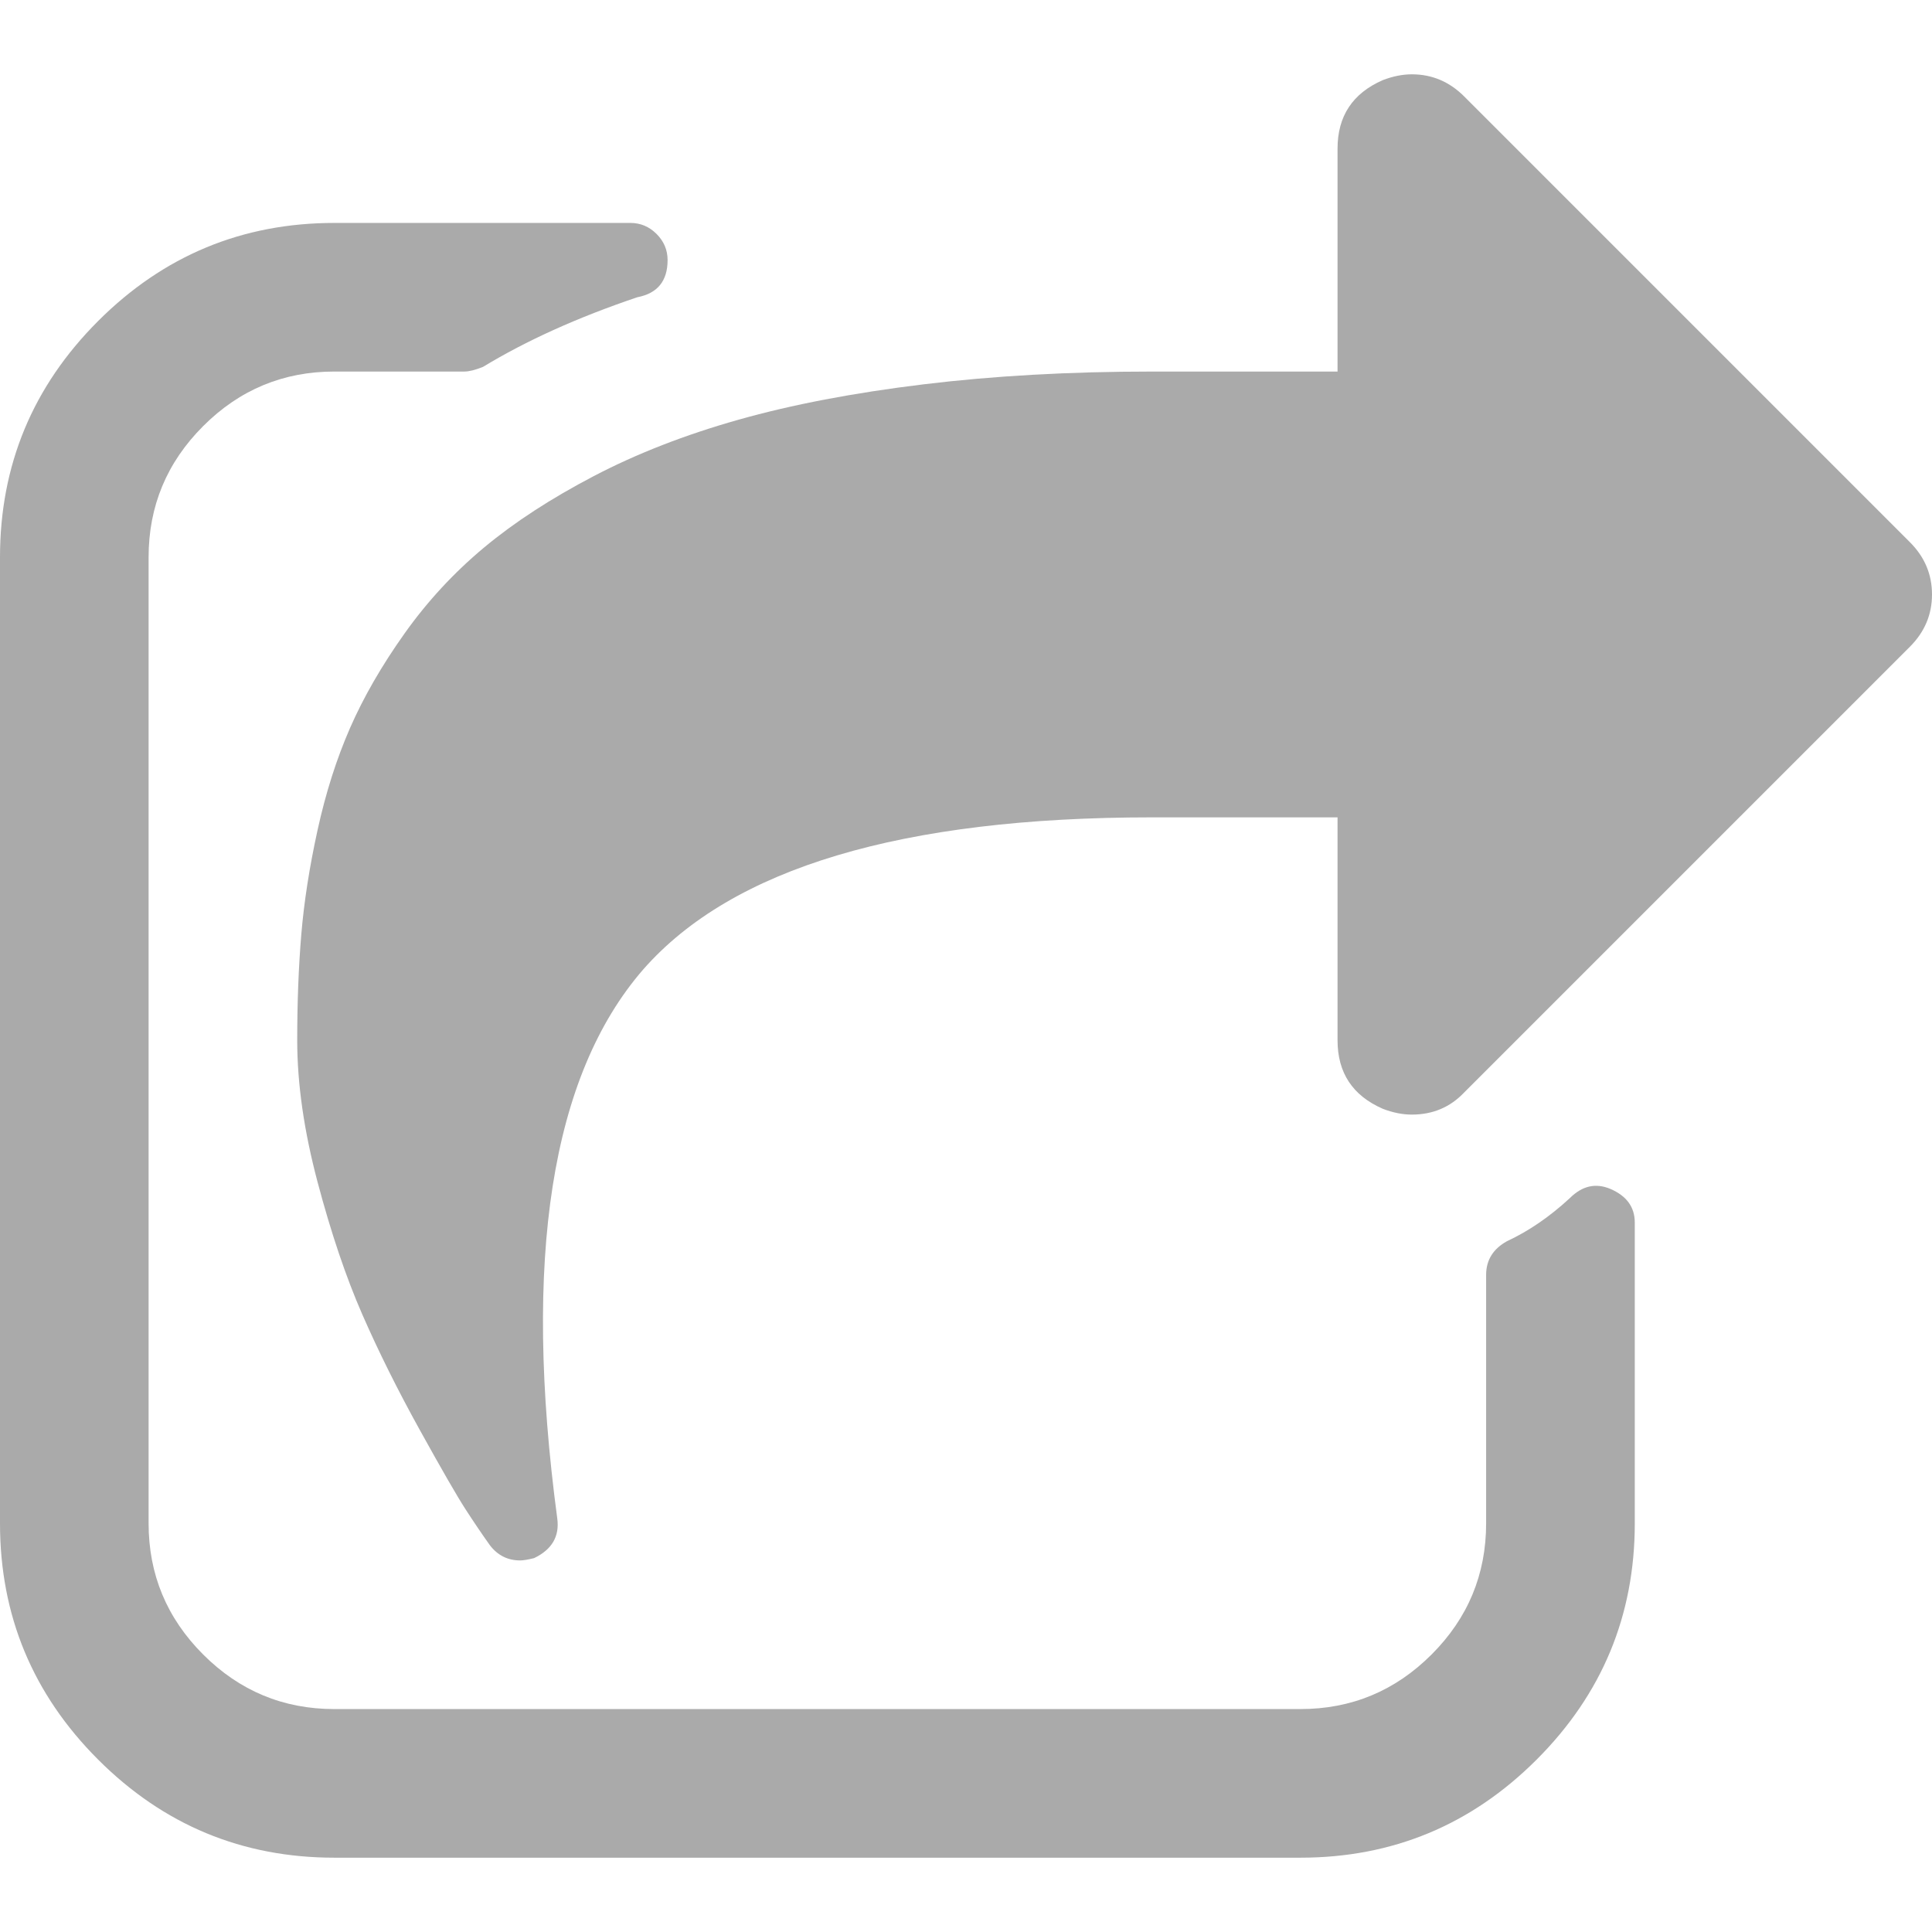
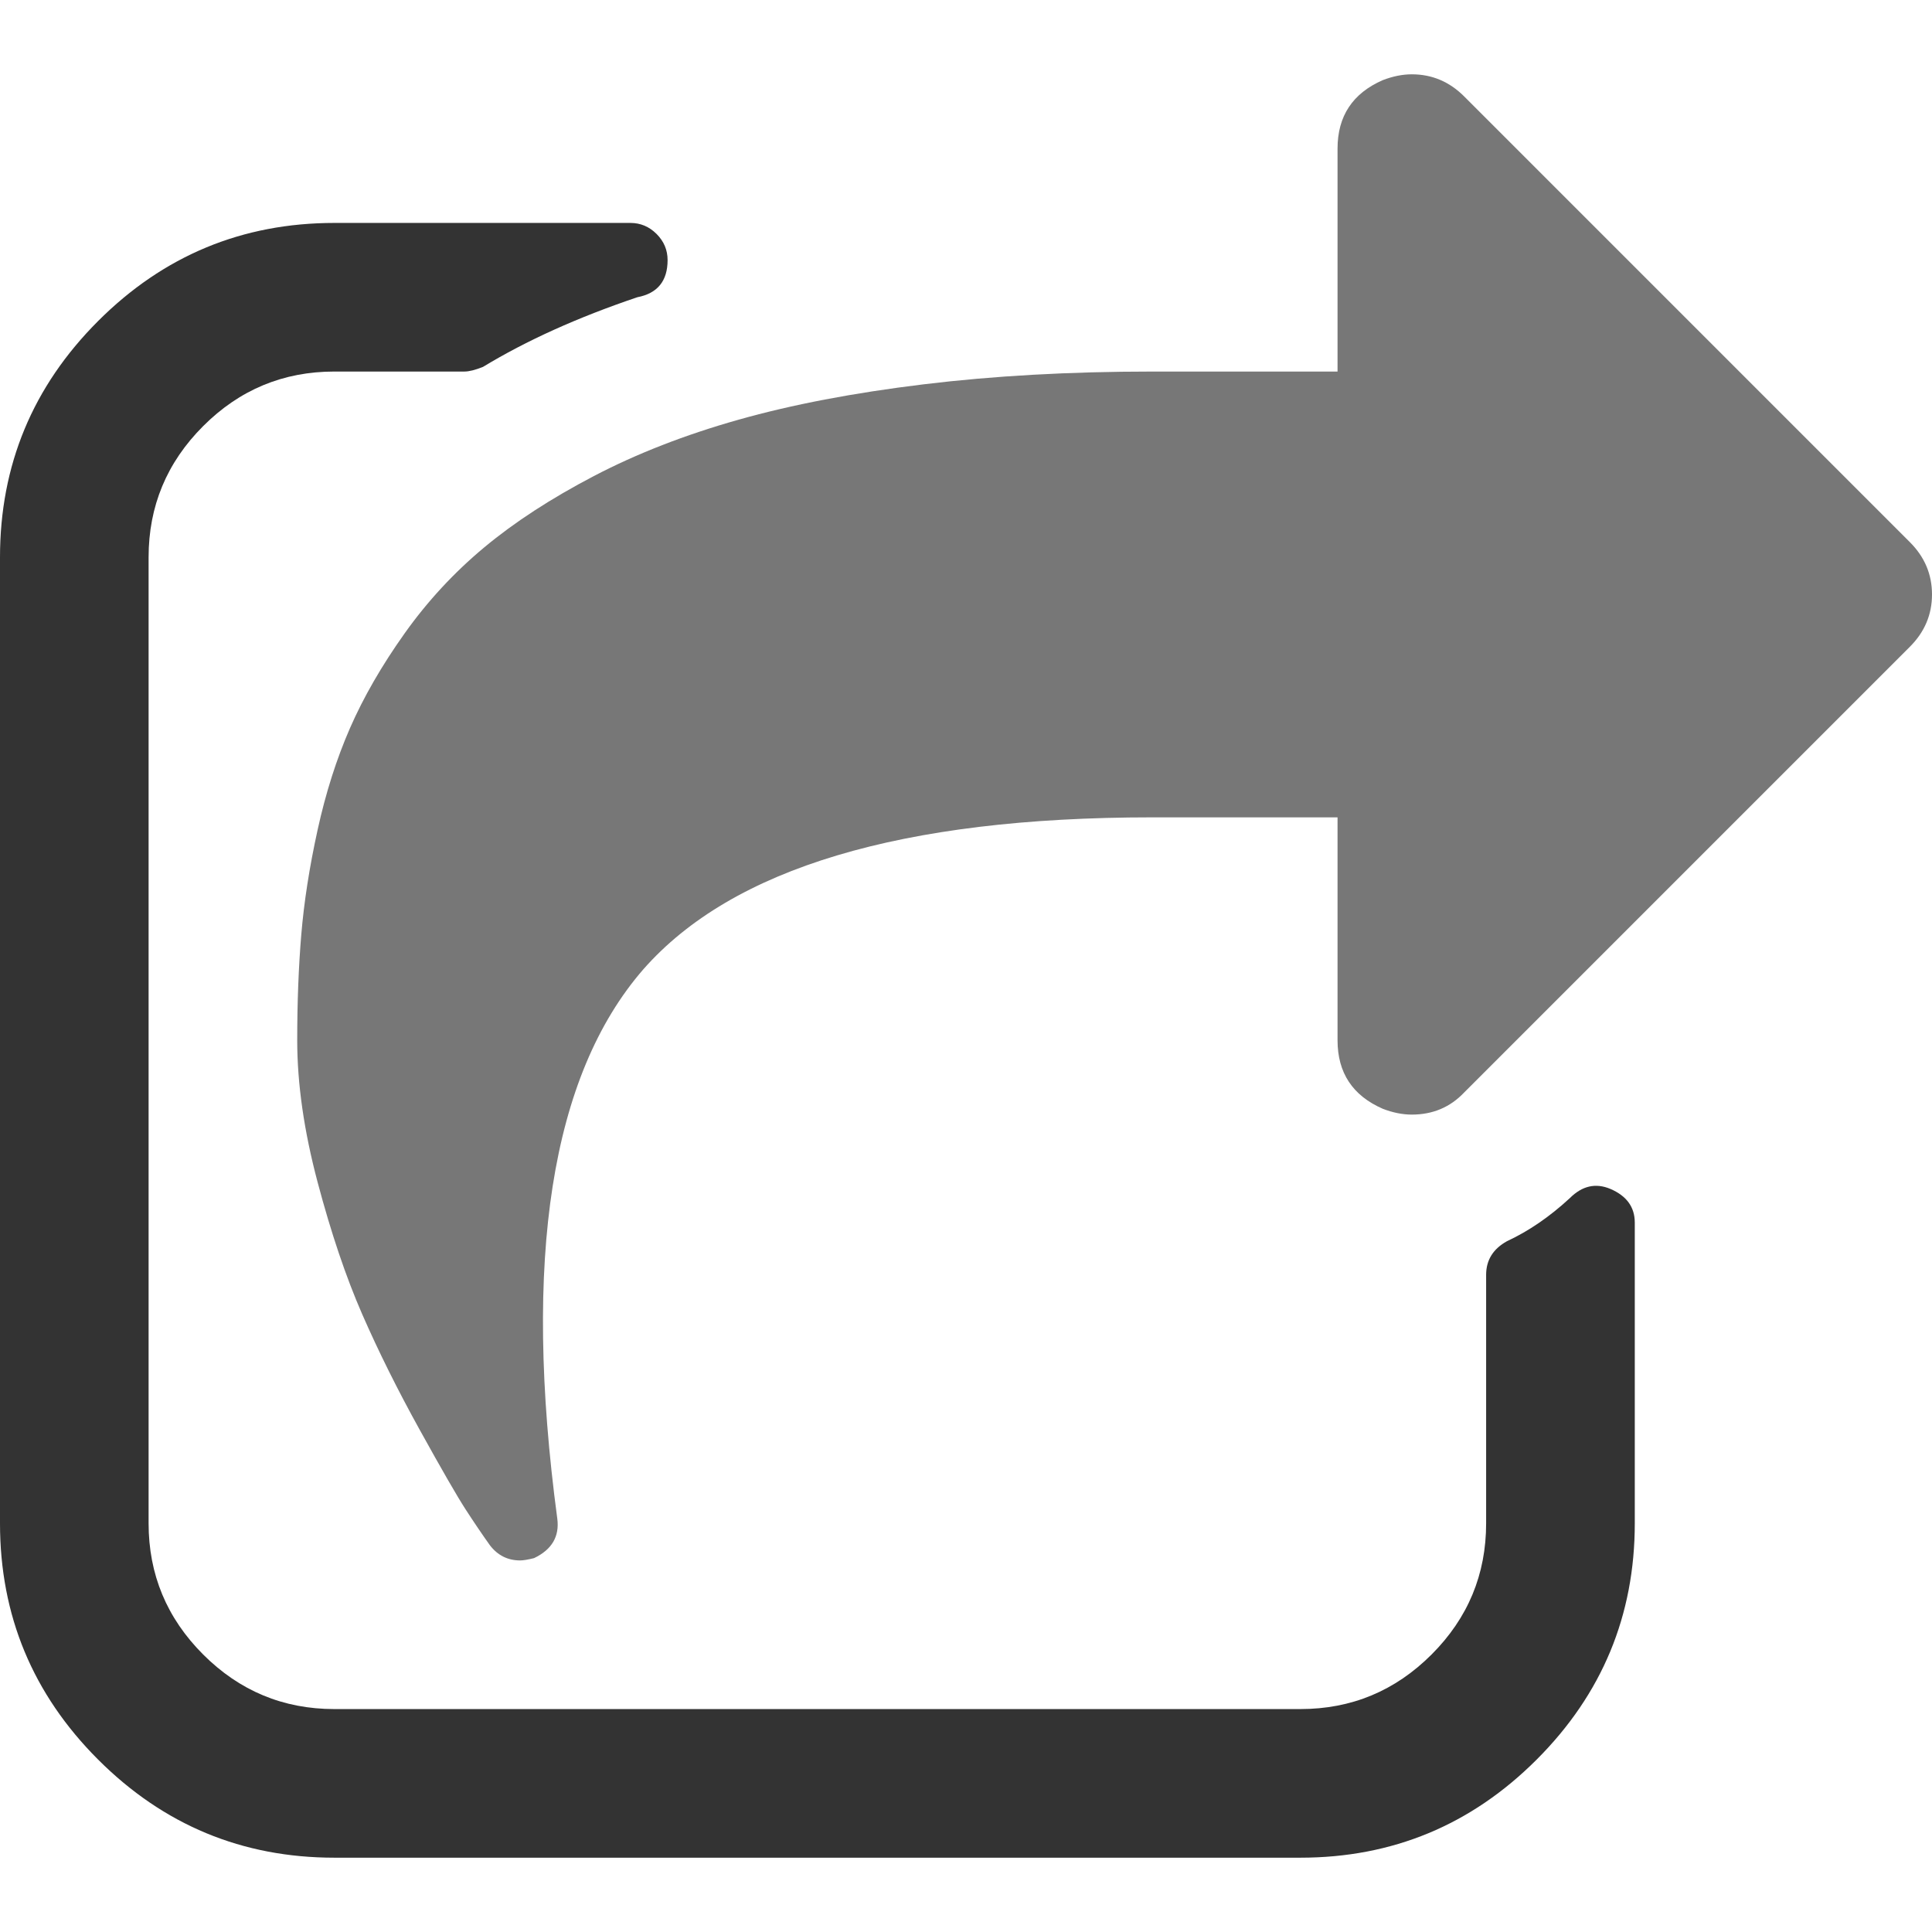
<svg xmlns="http://www.w3.org/2000/svg" version="1.1" id="Capa_1" x="0px" y="0px" width="60px" height="60px" viewBox="0 0 475.082 475.081" style="enable-background:new 0 0 475.082 475.081;" xml:space="preserve">
  <g>
    <g>
-       <path fill="#aaaaaa" d="M469.658,133.333L360.029,23.697c-3.621-3.617-7.909-5.424-12.854-5.424c-2.275,0-4.661,0.476-7.132,1.425    c-7.426,3.237-11.139,8.852-11.139,16.846v54.821h-45.683c-20.174,0-38.879,1.047-56.101,3.14    c-17.224,2.092-32.404,4.993-45.537,8.708c-13.134,3.708-24.983,8.326-35.547,13.846c-10.562,5.518-19.555,11.372-26.98,17.559    c-7.426,6.186-13.943,13.23-19.558,21.129c-5.618,7.898-10.088,15.653-13.422,23.267c-3.328,7.616-5.992,15.99-7.992,25.125    c-2.002,9.137-3.333,17.701-3.999,25.693c-0.666,7.994-0.999,16.657-0.999,25.979c0,10.663,1.668,22.271,4.998,34.838    c3.331,12.559,6.995,23.407,10.992,32.545c3.996,9.13,8.709,18.603,14.134,28.403c5.424,9.802,9.182,16.317,11.276,19.555    c2.093,3.23,4.095,6.187,5.997,8.85c1.903,2.474,4.377,3.71,7.421,3.71c0.765,0,1.902-0.186,3.427-0.568    c4.377-2.095,6.279-5.325,5.708-9.705c-8.564-63.954-1.52-108.973,21.128-135.047c21.892-24.934,63.575-37.403,125.051-37.403    h45.686v54.816c0,8.001,3.71,13.613,11.136,16.851c2.471,0.951,4.853,1.424,7.132,1.424c5.14,0,9.425-1.807,12.854-5.421    l109.633-109.637c3.613-3.619,5.424-7.898,5.424-12.847C475.082,141.23,473.271,136.944,469.658,133.333z" />
-       <path fill="#aaaaaa" d="M395.996,292.356c-3.625-1.529-6.951-0.763-9.993,2.283c-4.948,4.568-10.092,8.093-15.42,10.564    c-3.433,1.902-5.141,4.66-5.141,8.277v61.104c0,12.562-4.466,23.308-13.415,32.26c-8.945,8.946-19.704,13.419-32.264,13.419    H82.222c-12.564,0-23.318-4.473-32.264-13.419c-8.947-8.952-13.418-19.697-13.418-32.26V137.039    c0-12.563,4.471-23.313,13.418-32.259c8.945-8.947,19.699-13.418,32.264-13.418h31.977c1.141,0,2.666-0.383,4.568-1.143    c10.66-6.473,23.313-12.185,37.972-17.133c4.949-0.95,7.423-3.994,7.423-9.136c0-2.474-0.903-4.611-2.712-6.423    c-1.809-1.804-3.946-2.708-6.423-2.708H82.226c-22.65,0-42.018,8.042-58.102,24.125C8.042,95.026,0,114.394,0,137.044v237.537    c0,22.651,8.042,42.018,24.125,58.102c16.084,16.084,35.452,24.126,58.102,24.126h237.541c22.647,0,42.017-8.042,58.101-24.126    c16.085-16.084,24.127-35.45,24.127-58.102v-73.946C401.995,296.829,399.996,294.071,395.996,292.356z" />
+       <path fill="#777777" d="M469.658,133.333L360.029,23.697c-3.621-3.617-7.909-5.424-12.854-5.424c-2.275,0-4.661,0.476-7.132,1.425    c-7.426,3.237-11.139,8.852-11.139,16.846v54.821h-45.683c-20.174,0-38.879,1.047-56.101,3.14    c-17.224,2.092-32.404,4.993-45.537,8.708c-13.134,3.708-24.983,8.326-35.547,13.846c-10.562,5.518-19.555,11.372-26.98,17.559    c-7.426,6.186-13.943,13.23-19.558,21.129c-5.618,7.898-10.088,15.653-13.422,23.267c-3.328,7.616-5.992,15.99-7.992,25.125    c-2.002,9.137-3.333,17.701-3.999,25.693c-0.666,7.994-0.999,16.657-0.999,25.979c0,10.663,1.668,22.271,4.998,34.838    c3.331,12.559,6.995,23.407,10.992,32.545c3.996,9.13,8.709,18.603,14.134,28.403c5.424,9.802,9.182,16.317,11.276,19.555    c2.093,3.23,4.095,6.187,5.997,8.85c1.903,2.474,4.377,3.71,7.421,3.71c0.765,0,1.902-0.186,3.427-0.568    c4.377-2.095,6.279-5.325,5.708-9.705c-8.564-63.954-1.52-108.973,21.128-135.047c21.892-24.934,63.575-37.403,125.051-37.403    h45.686v54.816c0,8.001,3.71,13.613,11.136,16.851c2.471,0.951,4.853,1.424,7.132,1.424c5.14,0,9.425-1.807,12.854-5.421    l109.633-109.637c3.613-3.619,5.424-7.898,5.424-12.847C475.082,141.23,473.271,136.944,469.658,133.333z" />
+       <path fill="#333333" d="M395.996,292.356c-3.625-1.529-6.951-0.763-9.993,2.283c-4.948,4.568-10.092,8.093-15.42,10.564    c-3.433,1.902-5.141,4.66-5.141,8.277v61.104c0,12.562-4.466,23.308-13.415,32.26c-8.945,8.946-19.704,13.419-32.264,13.419    H82.222c-12.564,0-23.318-4.473-32.264-13.419c-8.947-8.952-13.418-19.697-13.418-32.26V137.039    c0-12.563,4.471-23.313,13.418-32.259c8.945-8.947,19.699-13.418,32.264-13.418h31.977c1.141,0,2.666-0.383,4.568-1.143    c10.66-6.473,23.313-12.185,37.972-17.133c4.949-0.95,7.423-3.994,7.423-9.136c0-2.474-0.903-4.611-2.712-6.423    c-1.809-1.804-3.946-2.708-6.423-2.708H82.226c-22.65,0-42.018,8.042-58.102,24.125C8.042,95.026,0,114.394,0,137.044v237.537    c0,22.651,8.042,42.018,24.125,58.102c16.084,16.084,35.452,24.126,58.102,24.126h237.541c22.647,0,42.017-8.042,58.101-24.126    c16.085-16.084,24.127-35.45,24.127-58.102v-73.946C401.995,296.829,399.996,294.071,395.996,292.356z" />
    </g>
  </g>
  <g>
</g>
  <g>
</g>
  <g>
</g>
  <g>
</g>
  <g>
</g>
  <g>
</g>
  <g>
</g>
  <g>
</g>
  <g>
</g>
  <g>
</g>
  <g>
</g>
  <g>
</g>
  <g>
</g>
  <g>
</g>
  <g>
</g>
</svg>
